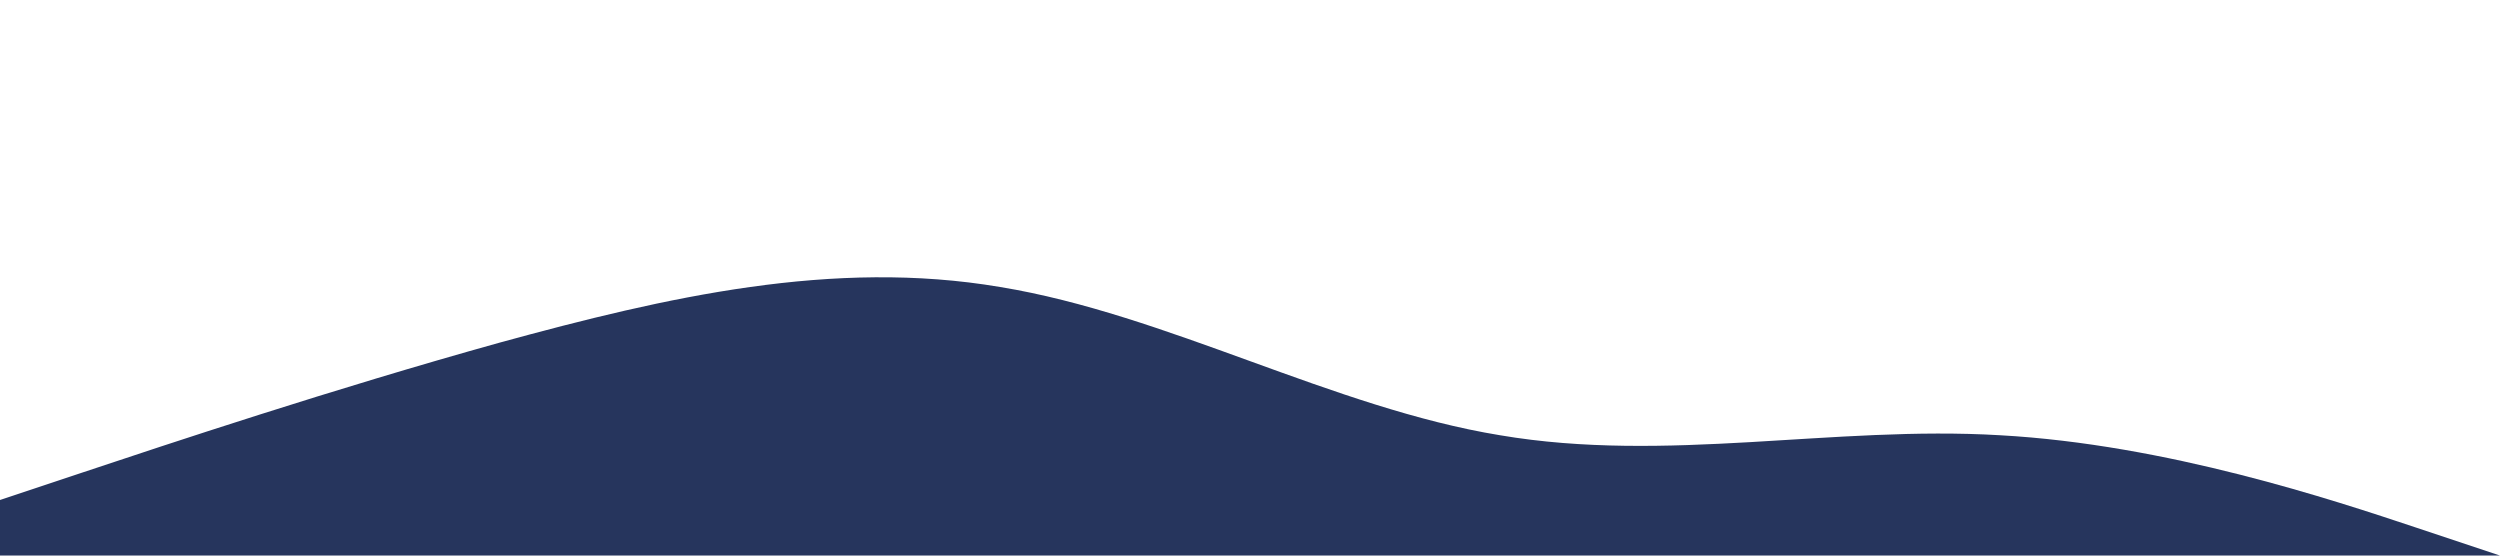
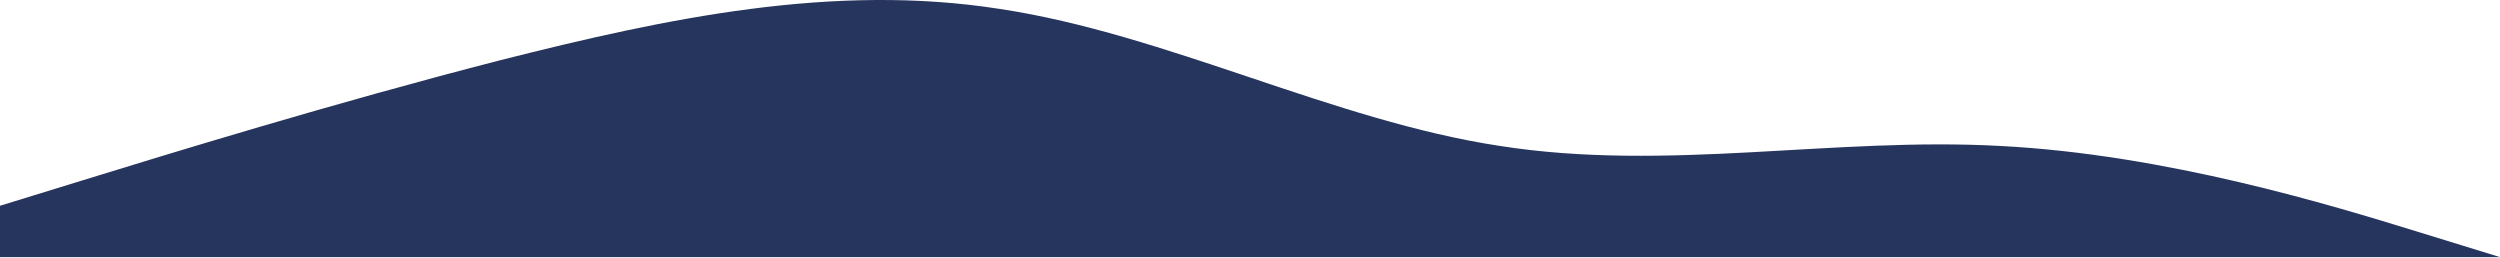
- <svg xmlns="http://www.w3.org/2000/svg" viewBox="0 0 1440 320">
-   <path fill="#26355D" fill-opacity="1" d="M0,288L48,272C96,256,192,224,288,197.3C384,171,480,149,576,165.3C672,181,768,235,864,250.7C960,267,1056,245,1152,250.7C1248,256,1344,288,1392,304L1440,320L1440,320L1392,320C1344,320,1248,320,1152,320C1056,320,960,320,864,320C768,320,672,320,576,320C480,320,384,320,288,320C192,320,96,320,48,320L0,320Z" />
+ <svg xmlns="http://www.w3.org/2000/svg" width="1653" height="170" viewBox="0 0 1653 170" fill="none">
+   <path d="M0 136.061L55.1 119.092C110.2 102.122 220.4 68.183 330.6 39.866C440.8 11.972 551 -11.361 661.2 5.927C771.4 22.578 881.6 79.85 991.8 96.501C1102 113.789 1212.2 90.456 1322.4 96.501C1432.6 102.122 1542.8 136.061 1597.9 153.031L1653 170H1597.9C1542.8 170 1432.6 170 1322.4 170C1212.2 170 1102 170 991.8 170C881.6 170 771.4 170 661.2 170C551 170 440.8 170 330.6 170C220.4 170 110.2 170 55.1 170H0V136.061Z" fill="#26355D" />
</svg>
